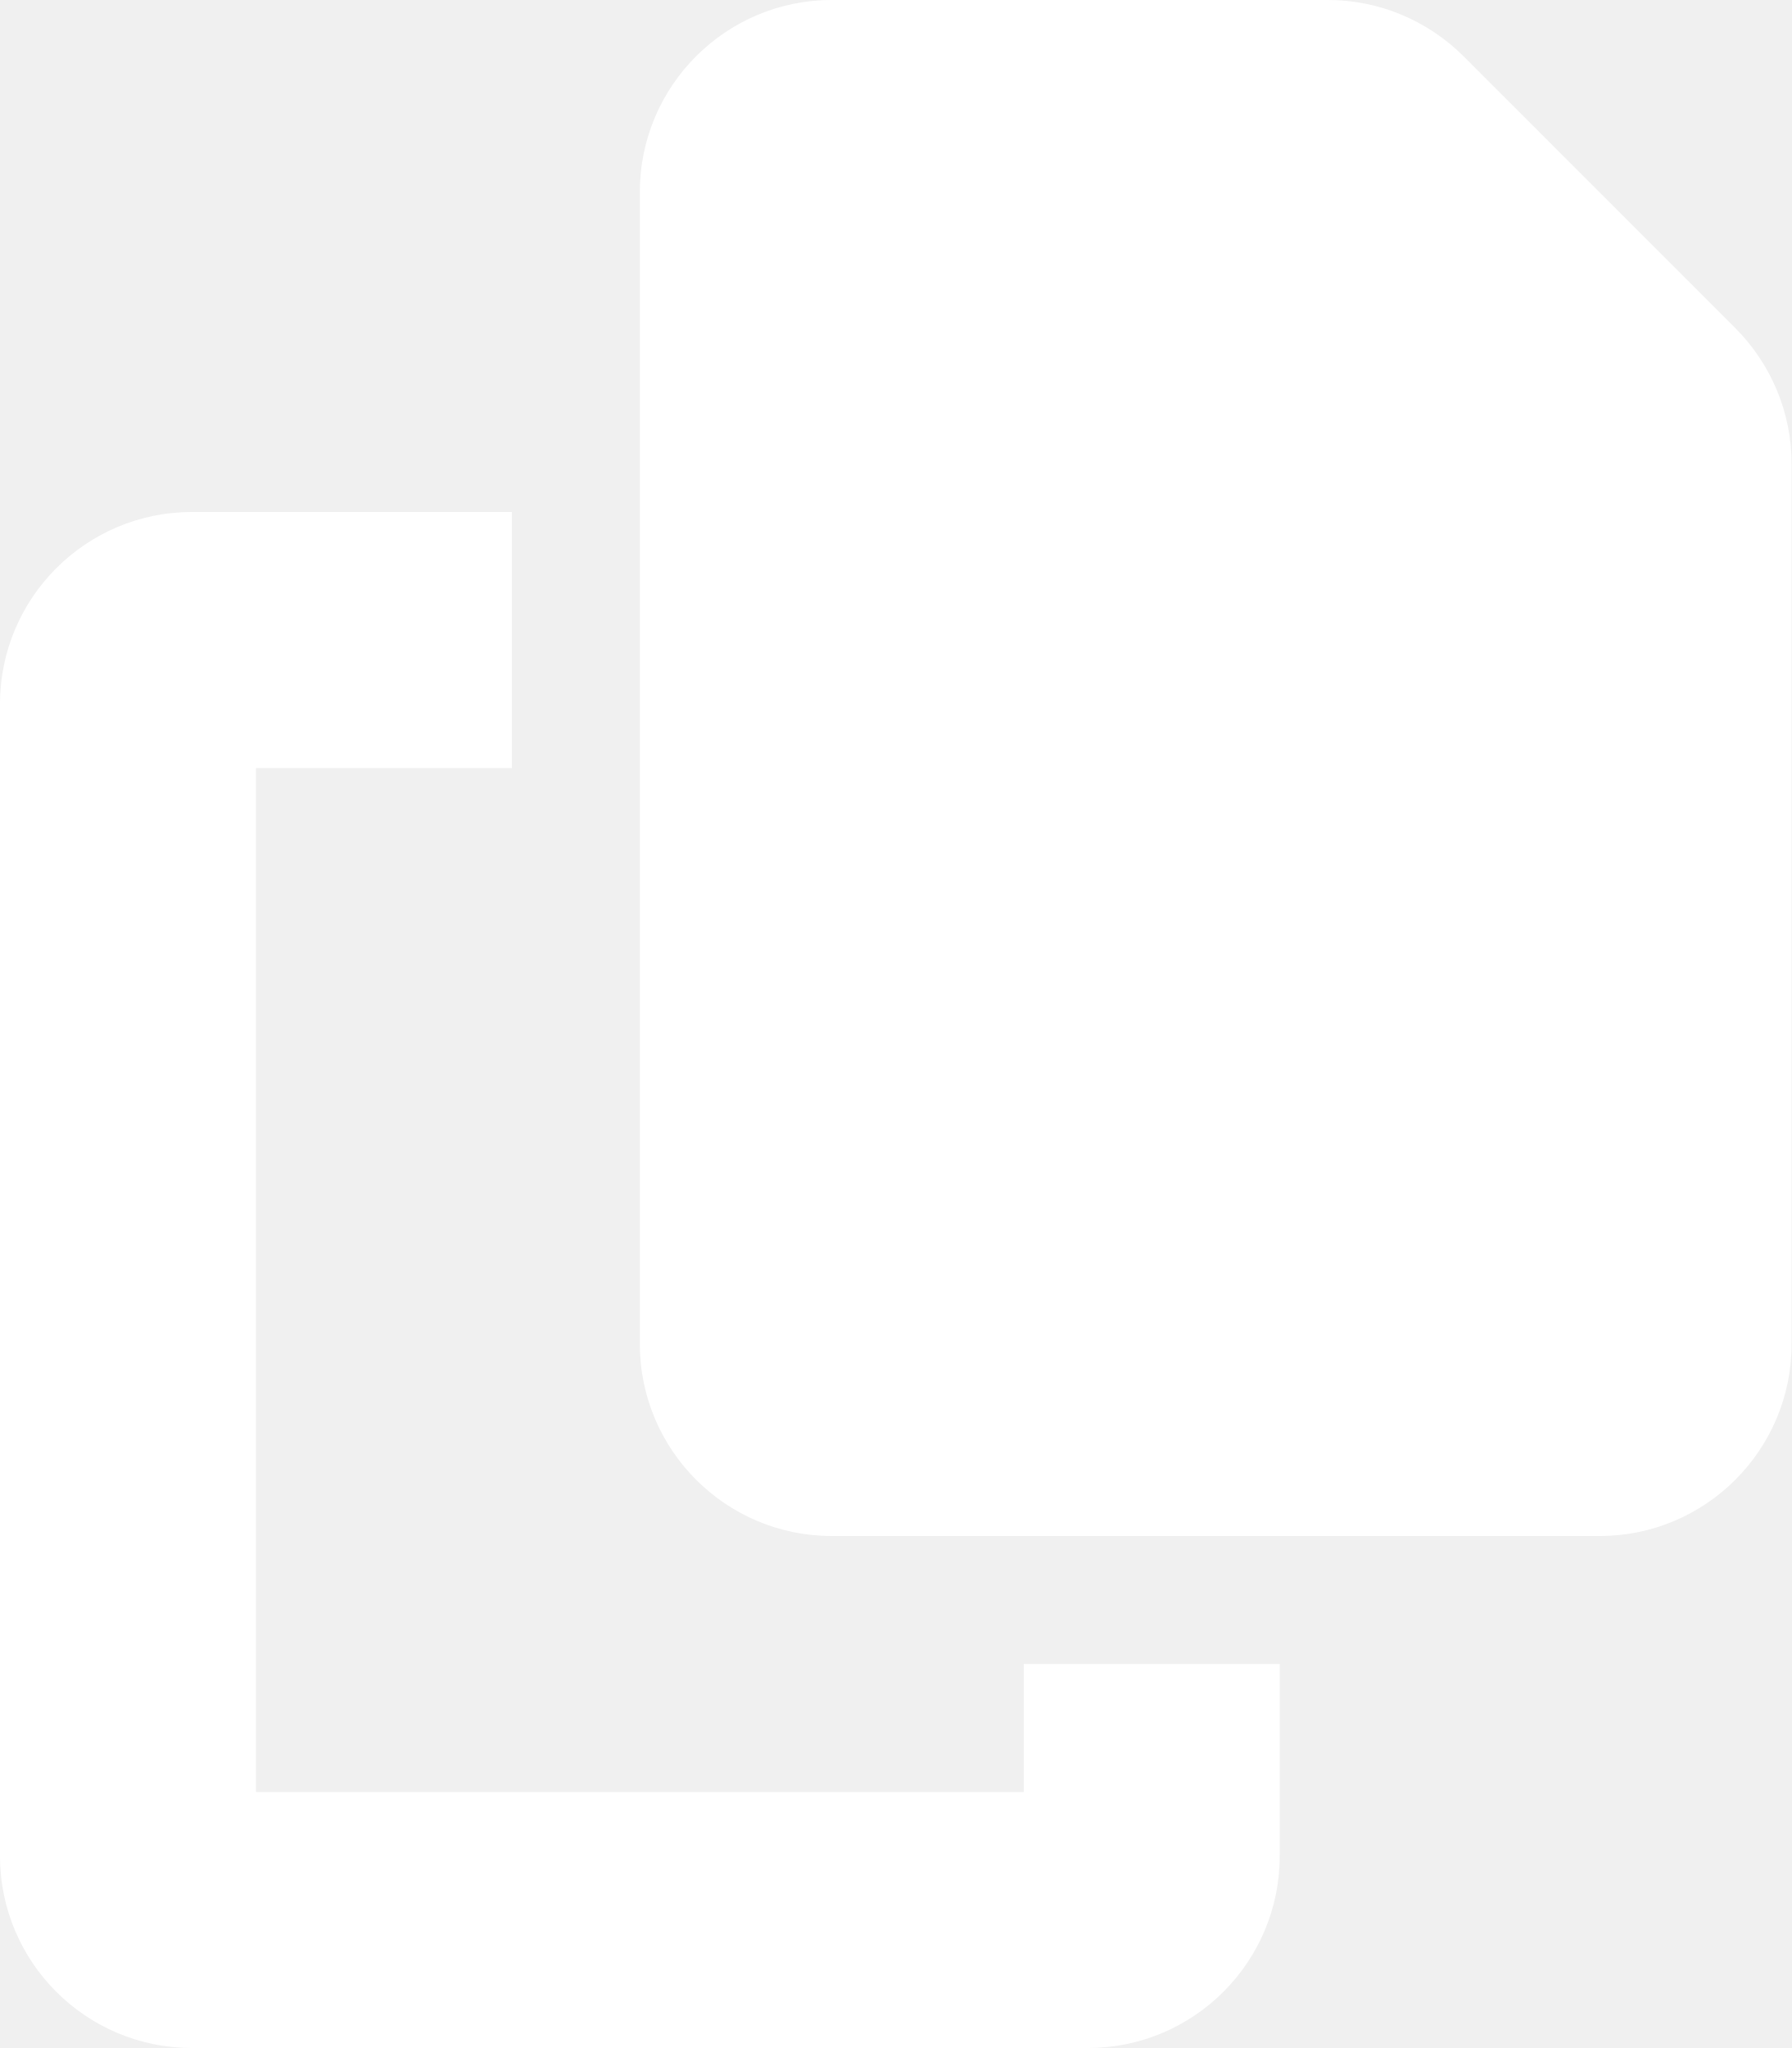
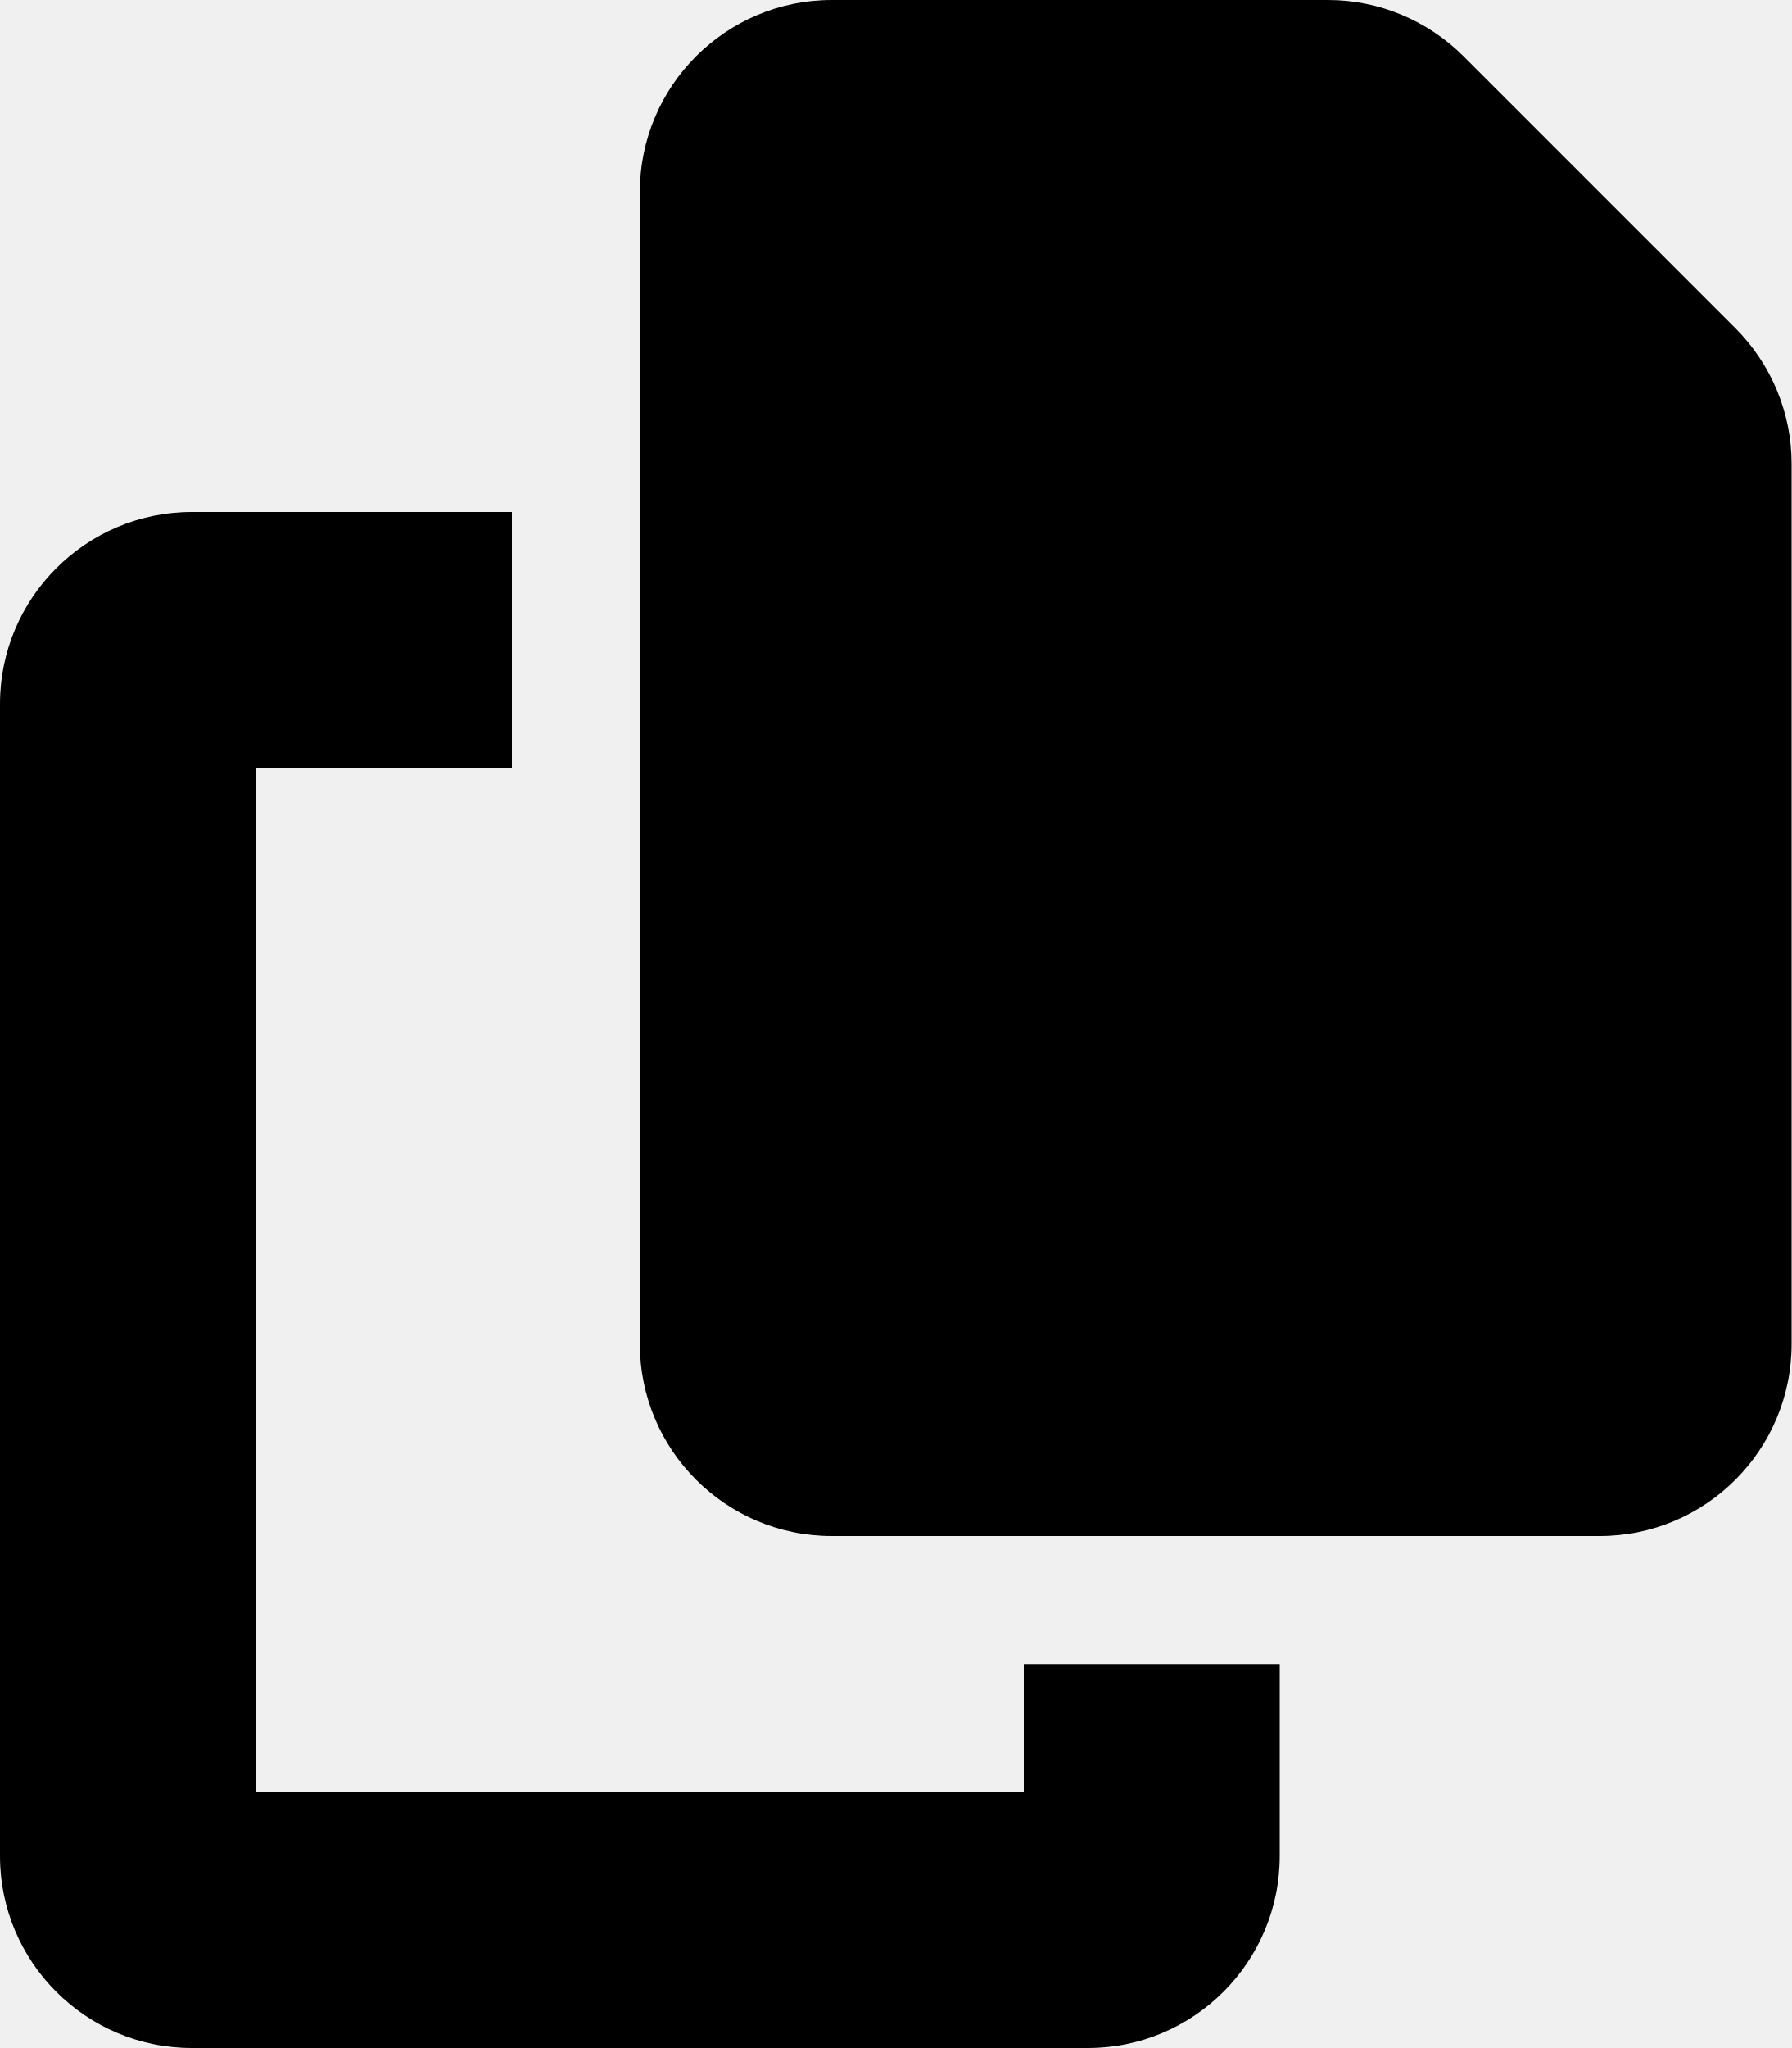
<svg xmlns="http://www.w3.org/2000/svg" viewBox="0 0 448 512">
-   <path fill="white" d="M208 0H332.1c12.7 0 24.9 5.1 33.9 14.1l67.9 67.9c9 9 14.1 21.2 14.1 33.9V336c0 26.5-21.5 48-48 48H208c-26.5 0-48-21.5-48-48V48c0-26.5 21.5-48 48-48zM48 128h80v64H64V448H256V416h64v48c0 26.5-21.5 48-48 48H48c-26.5 0-48-21.5-48-48V176c0-26.5 21.5-48 48-48z" />
+   <path fill="currentColor" d="M208 0H332.1c12.7 0 24.9 5.1 33.9 14.1l67.9 67.9c9 9 14.1 21.2 14.1 33.9V336c0 26.5-21.5 48-48 48H208c-26.5 0-48-21.5-48-48V48c0-26.5 21.5-48 48-48zM48 128h80v64H64V448H256V416h64v48c0 26.5-21.5 48-48 48H48c-26.5 0-48-21.5-48-48V176c0-26.5 21.5-48 48-48z" />
</svg>
